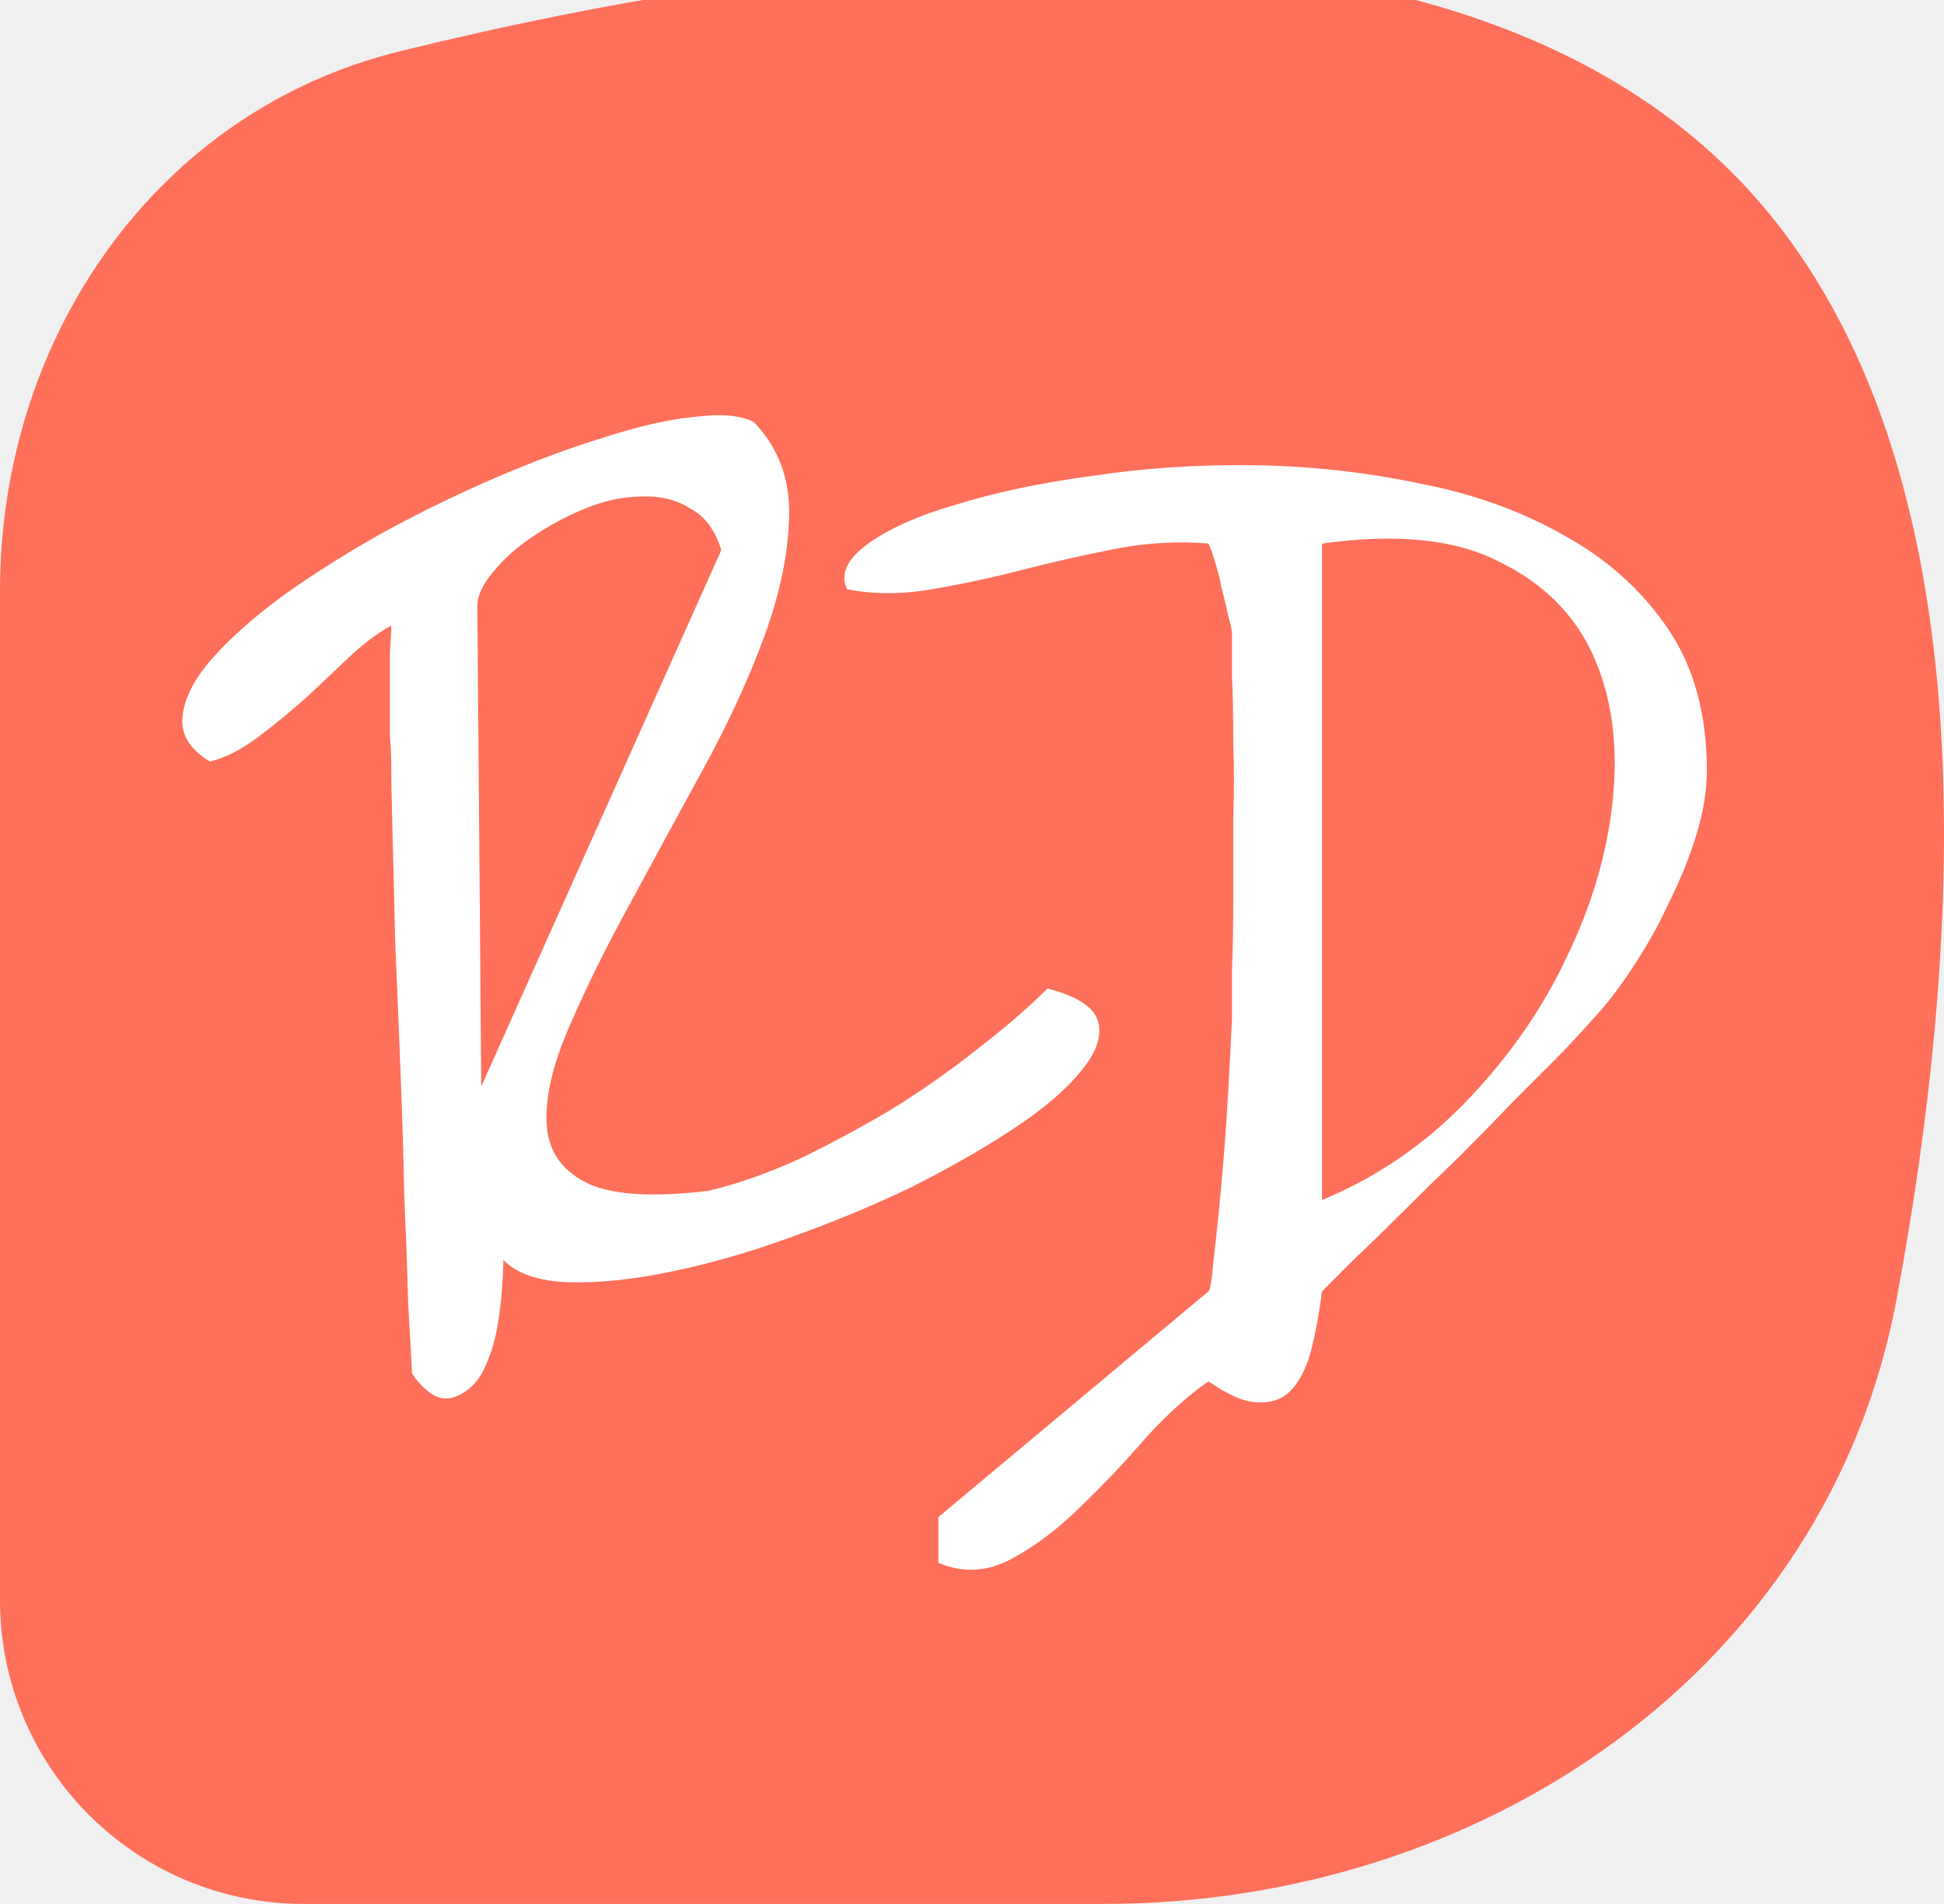
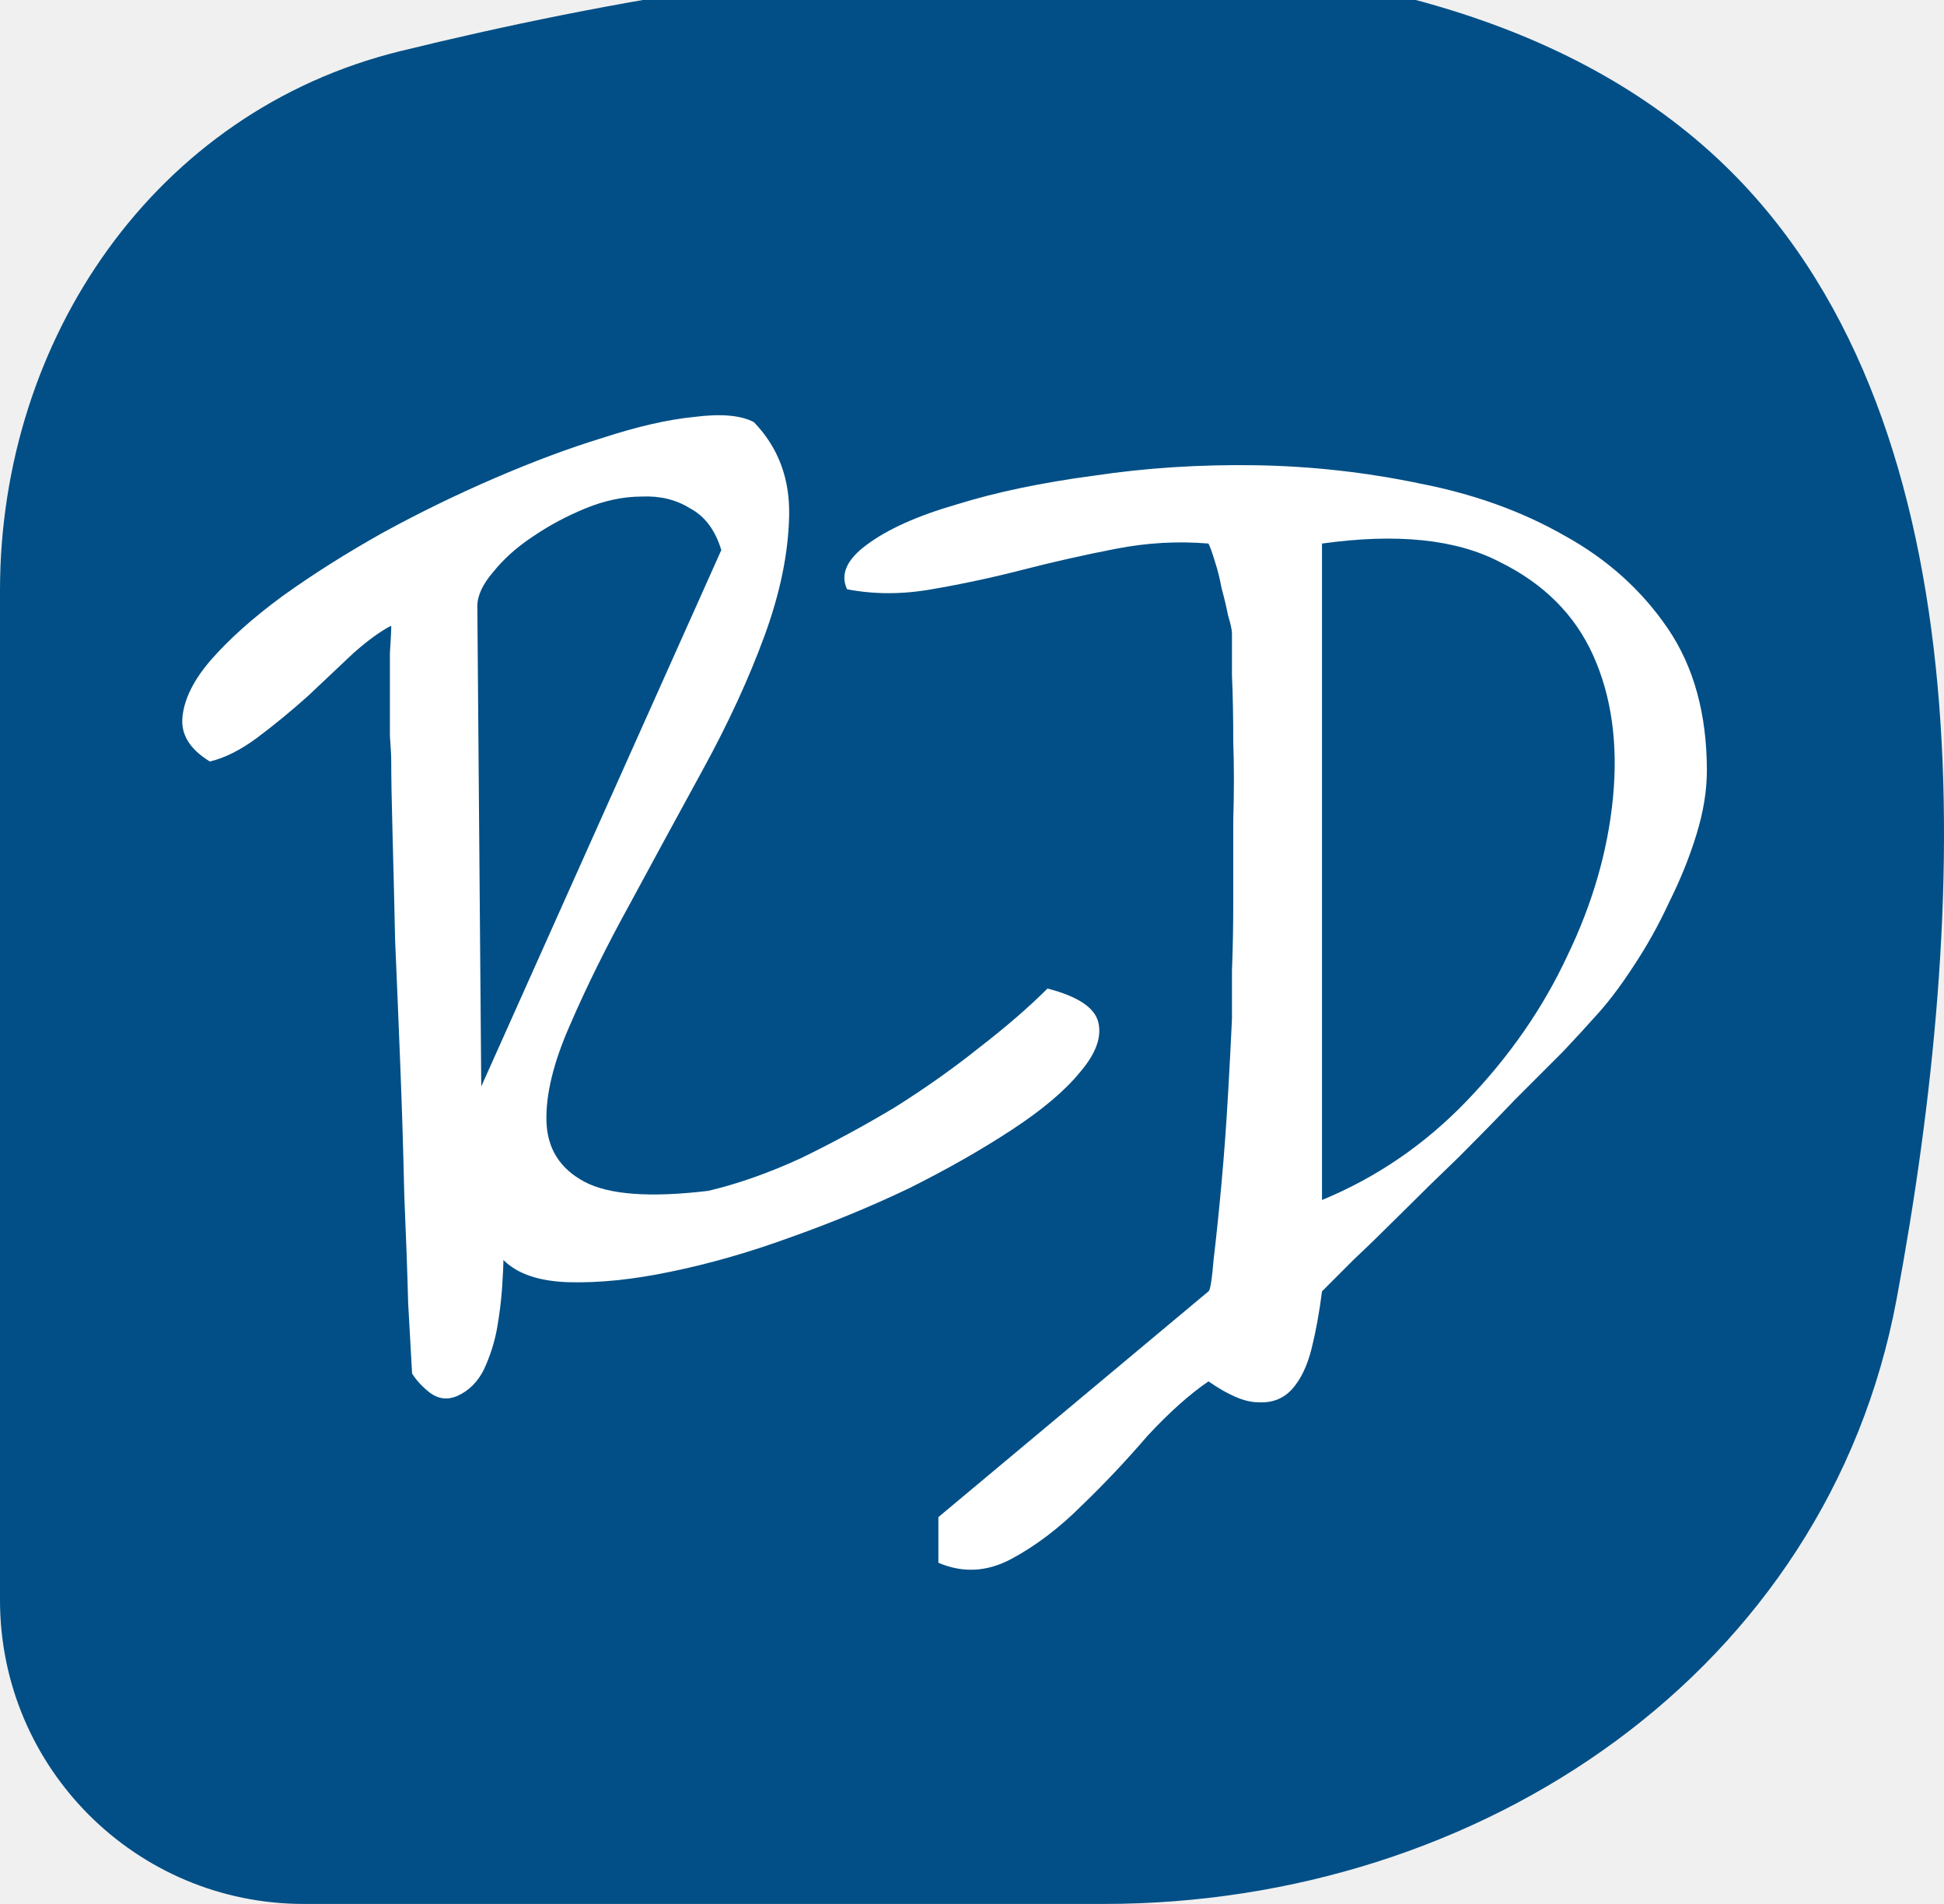
<svg xmlns="http://www.w3.org/2000/svg" width="48" height="47" viewBox="0 0 48 47" fill="none">
  <g clip-path="url(#clip0_204_118)">
-     <path d="M0 14.579C0 8.358 3.836 2.748 9.878 1.264C19.986 -1.218 35.243 -3.263 42.753 4.247C49.093 10.587 48.624 22.446 46.83 32.068C45.12 41.243 36.587 47 27.255 47H7.5C3.358 47 0 43.642 0 39.5V14.579Z" fill="#FE705A" />
+     <path d="M0 14.579C0 8.358 3.836 2.748 9.878 1.264C19.986 -1.218 35.243 -3.263 42.753 4.247C49.093 10.587 48.624 22.446 46.83 32.068C45.12 41.243 36.587 47 27.255 47H7.5C3.358 47 0 43.642 0 39.5V14.579Z" fill="#014f86" />
    <path d="M29.839 31.878C29.882 31.856 29.925 31.588 29.968 31.072C30.032 30.535 30.097 29.913 30.161 29.204C30.226 28.495 30.279 27.765 30.322 27.013C30.365 26.261 30.397 25.639 30.419 25.145C30.419 24.865 30.419 24.468 30.419 23.953C30.44 23.437 30.451 22.868 30.451 22.245C30.451 21.601 30.451 20.935 30.451 20.248C30.472 19.561 30.472 18.916 30.451 18.315C30.451 17.692 30.44 17.144 30.419 16.672C30.419 16.199 30.419 15.856 30.419 15.641C30.419 15.555 30.387 15.405 30.322 15.19C30.279 14.975 30.226 14.75 30.161 14.514C30.118 14.277 30.064 14.062 30 13.869C29.936 13.654 29.882 13.504 29.839 13.418C29.087 13.354 28.325 13.397 27.552 13.547C26.778 13.697 26.016 13.869 25.264 14.062C24.513 14.256 23.761 14.417 23.009 14.546C22.279 14.675 21.581 14.675 20.915 14.546C20.743 14.181 20.904 13.815 21.398 13.45C21.914 13.064 22.655 12.731 23.621 12.452C24.588 12.151 25.715 11.915 27.004 11.743C28.293 11.55 29.624 11.464 30.999 11.485C32.373 11.507 33.726 11.657 35.058 11.936C36.389 12.194 37.581 12.623 38.634 13.225C39.686 13.805 40.534 14.567 41.179 15.512C41.823 16.457 42.145 17.628 42.145 19.024C42.145 19.518 42.059 20.044 41.887 20.602C41.716 21.161 41.49 21.719 41.211 22.277C40.953 22.836 40.653 23.373 40.309 23.888C39.987 24.382 39.665 24.801 39.342 25.145C39.192 25.316 38.945 25.585 38.602 25.95C38.258 26.294 37.861 26.691 37.41 27.142C36.98 27.593 36.518 28.065 36.024 28.559C35.53 29.032 35.058 29.494 34.607 29.945C34.177 30.374 33.78 30.761 33.415 31.104C33.071 31.448 32.813 31.706 32.642 31.878C32.577 32.393 32.491 32.866 32.384 33.295C32.276 33.725 32.115 34.057 31.901 34.294C31.686 34.53 31.407 34.637 31.063 34.616C30.741 34.616 30.333 34.444 29.839 34.1C29.366 34.423 28.862 34.874 28.325 35.454C27.809 36.055 27.272 36.624 26.714 37.161C26.155 37.719 25.576 38.16 24.974 38.482C24.373 38.804 23.772 38.836 23.17 38.578V37.451L29.839 31.878ZM32.642 29.623C33.995 29.064 35.187 28.248 36.218 27.174C37.27 26.079 38.097 24.887 38.698 23.598C39.321 22.31 39.697 21.01 39.826 19.7C39.955 18.369 39.794 17.198 39.342 16.189C38.891 15.179 38.118 14.406 37.023 13.869C35.949 13.311 34.489 13.16 32.642 13.418V29.623Z" fill="white" />
    <path d="M10.175 33.907C10.154 33.52 10.121 32.941 10.078 32.167C10.057 31.373 10.025 30.481 9.982 29.493C9.96 28.484 9.928 27.432 9.885 26.336C9.842 25.241 9.799 24.199 9.756 23.211C9.735 22.224 9.713 21.343 9.692 20.57C9.67 19.775 9.66 19.184 9.66 18.798C9.66 18.669 9.649 18.454 9.627 18.154C9.627 17.831 9.627 17.498 9.627 17.155C9.627 16.79 9.627 16.446 9.627 16.124C9.649 15.802 9.66 15.576 9.66 15.447C9.402 15.576 9.09 15.802 8.725 16.124C8.382 16.446 8.006 16.8 7.598 17.187C7.19 17.552 6.771 17.896 6.341 18.218C5.933 18.519 5.547 18.712 5.182 18.798C4.688 18.497 4.462 18.132 4.505 17.703C4.548 17.252 4.784 16.779 5.214 16.285C5.665 15.77 6.256 15.243 6.986 14.707C7.737 14.169 8.554 13.654 9.434 13.16C10.336 12.666 11.26 12.215 12.205 11.807C13.15 11.399 14.041 11.066 14.879 10.809C15.738 10.529 16.489 10.357 17.134 10.293C17.799 10.207 18.293 10.25 18.616 10.422C19.217 11.045 19.507 11.818 19.485 12.741C19.464 13.665 19.26 14.653 18.873 15.705C18.487 16.758 17.982 17.853 17.359 18.991C16.736 20.129 16.135 21.235 15.555 22.309C14.975 23.362 14.481 24.36 14.073 25.305C13.665 26.229 13.472 27.024 13.493 27.689C13.515 28.355 13.826 28.849 14.428 29.171C15.029 29.493 16.049 29.569 17.488 29.397C18.218 29.225 18.981 28.956 19.775 28.591C20.57 28.205 21.343 27.786 22.095 27.335C22.846 26.863 23.544 26.369 24.189 25.853C24.855 25.338 25.413 24.854 25.864 24.403C26.616 24.597 27.035 24.876 27.12 25.241C27.206 25.606 27.056 26.014 26.669 26.465C26.304 26.916 25.746 27.389 24.994 27.883C24.242 28.377 23.394 28.86 22.449 29.332C21.504 29.783 20.516 30.191 19.485 30.556C18.476 30.922 17.499 31.201 16.554 31.394C15.63 31.587 14.793 31.673 14.041 31.652C13.311 31.63 12.774 31.448 12.43 31.104C12.43 31.233 12.419 31.459 12.398 31.781C12.376 32.103 12.334 32.447 12.269 32.812C12.205 33.155 12.097 33.488 11.947 33.81C11.797 34.111 11.582 34.326 11.303 34.455C11.066 34.562 10.841 34.541 10.626 34.39C10.433 34.24 10.283 34.079 10.175 33.907ZM11.883 26.82L17.81 13.579C17.66 13.085 17.402 12.741 17.037 12.548C16.693 12.333 16.296 12.237 15.845 12.258C15.394 12.258 14.932 12.355 14.46 12.548C13.987 12.741 13.547 12.978 13.139 13.257C12.752 13.514 12.43 13.805 12.172 14.127C11.915 14.427 11.786 14.707 11.786 14.964L11.883 26.82Z" fill="white" />
  </g>
  <defs>
    <clipPath id="clip0_204_118">
      <rect width="48" height="48" fill="white" transform="translate(0 -1)" />
    </clipPath>
  </defs>
</svg>
